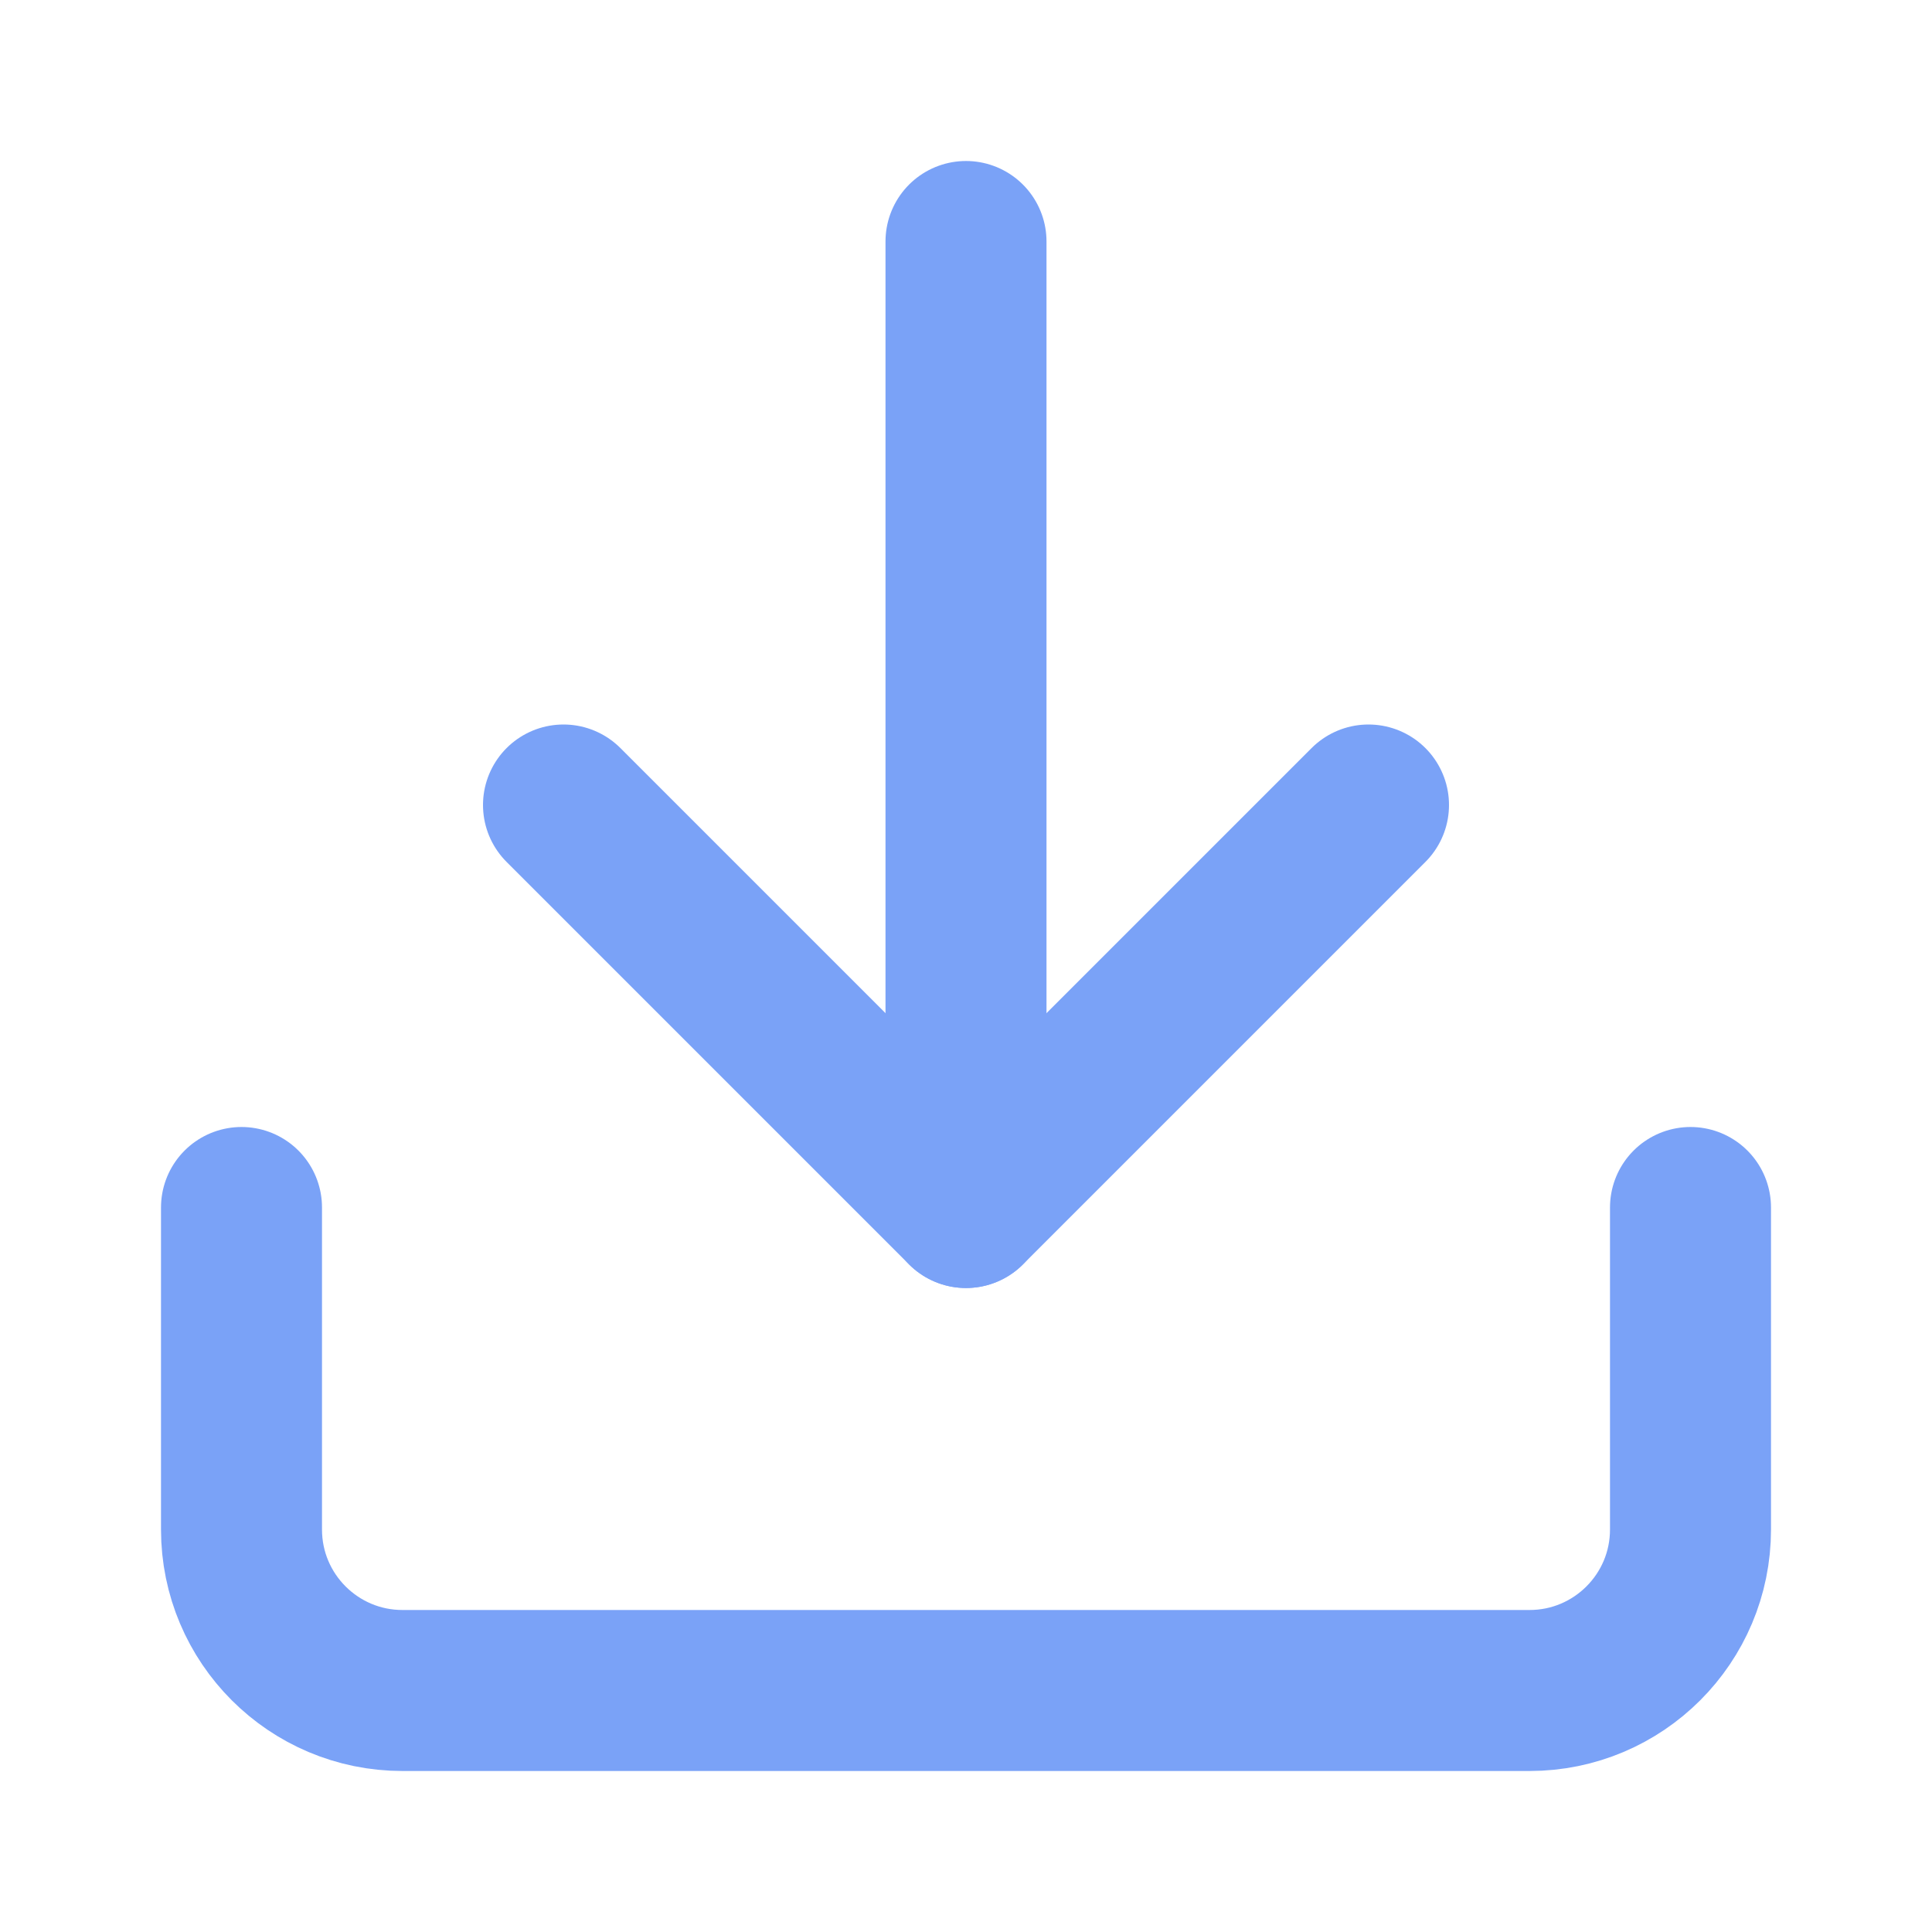
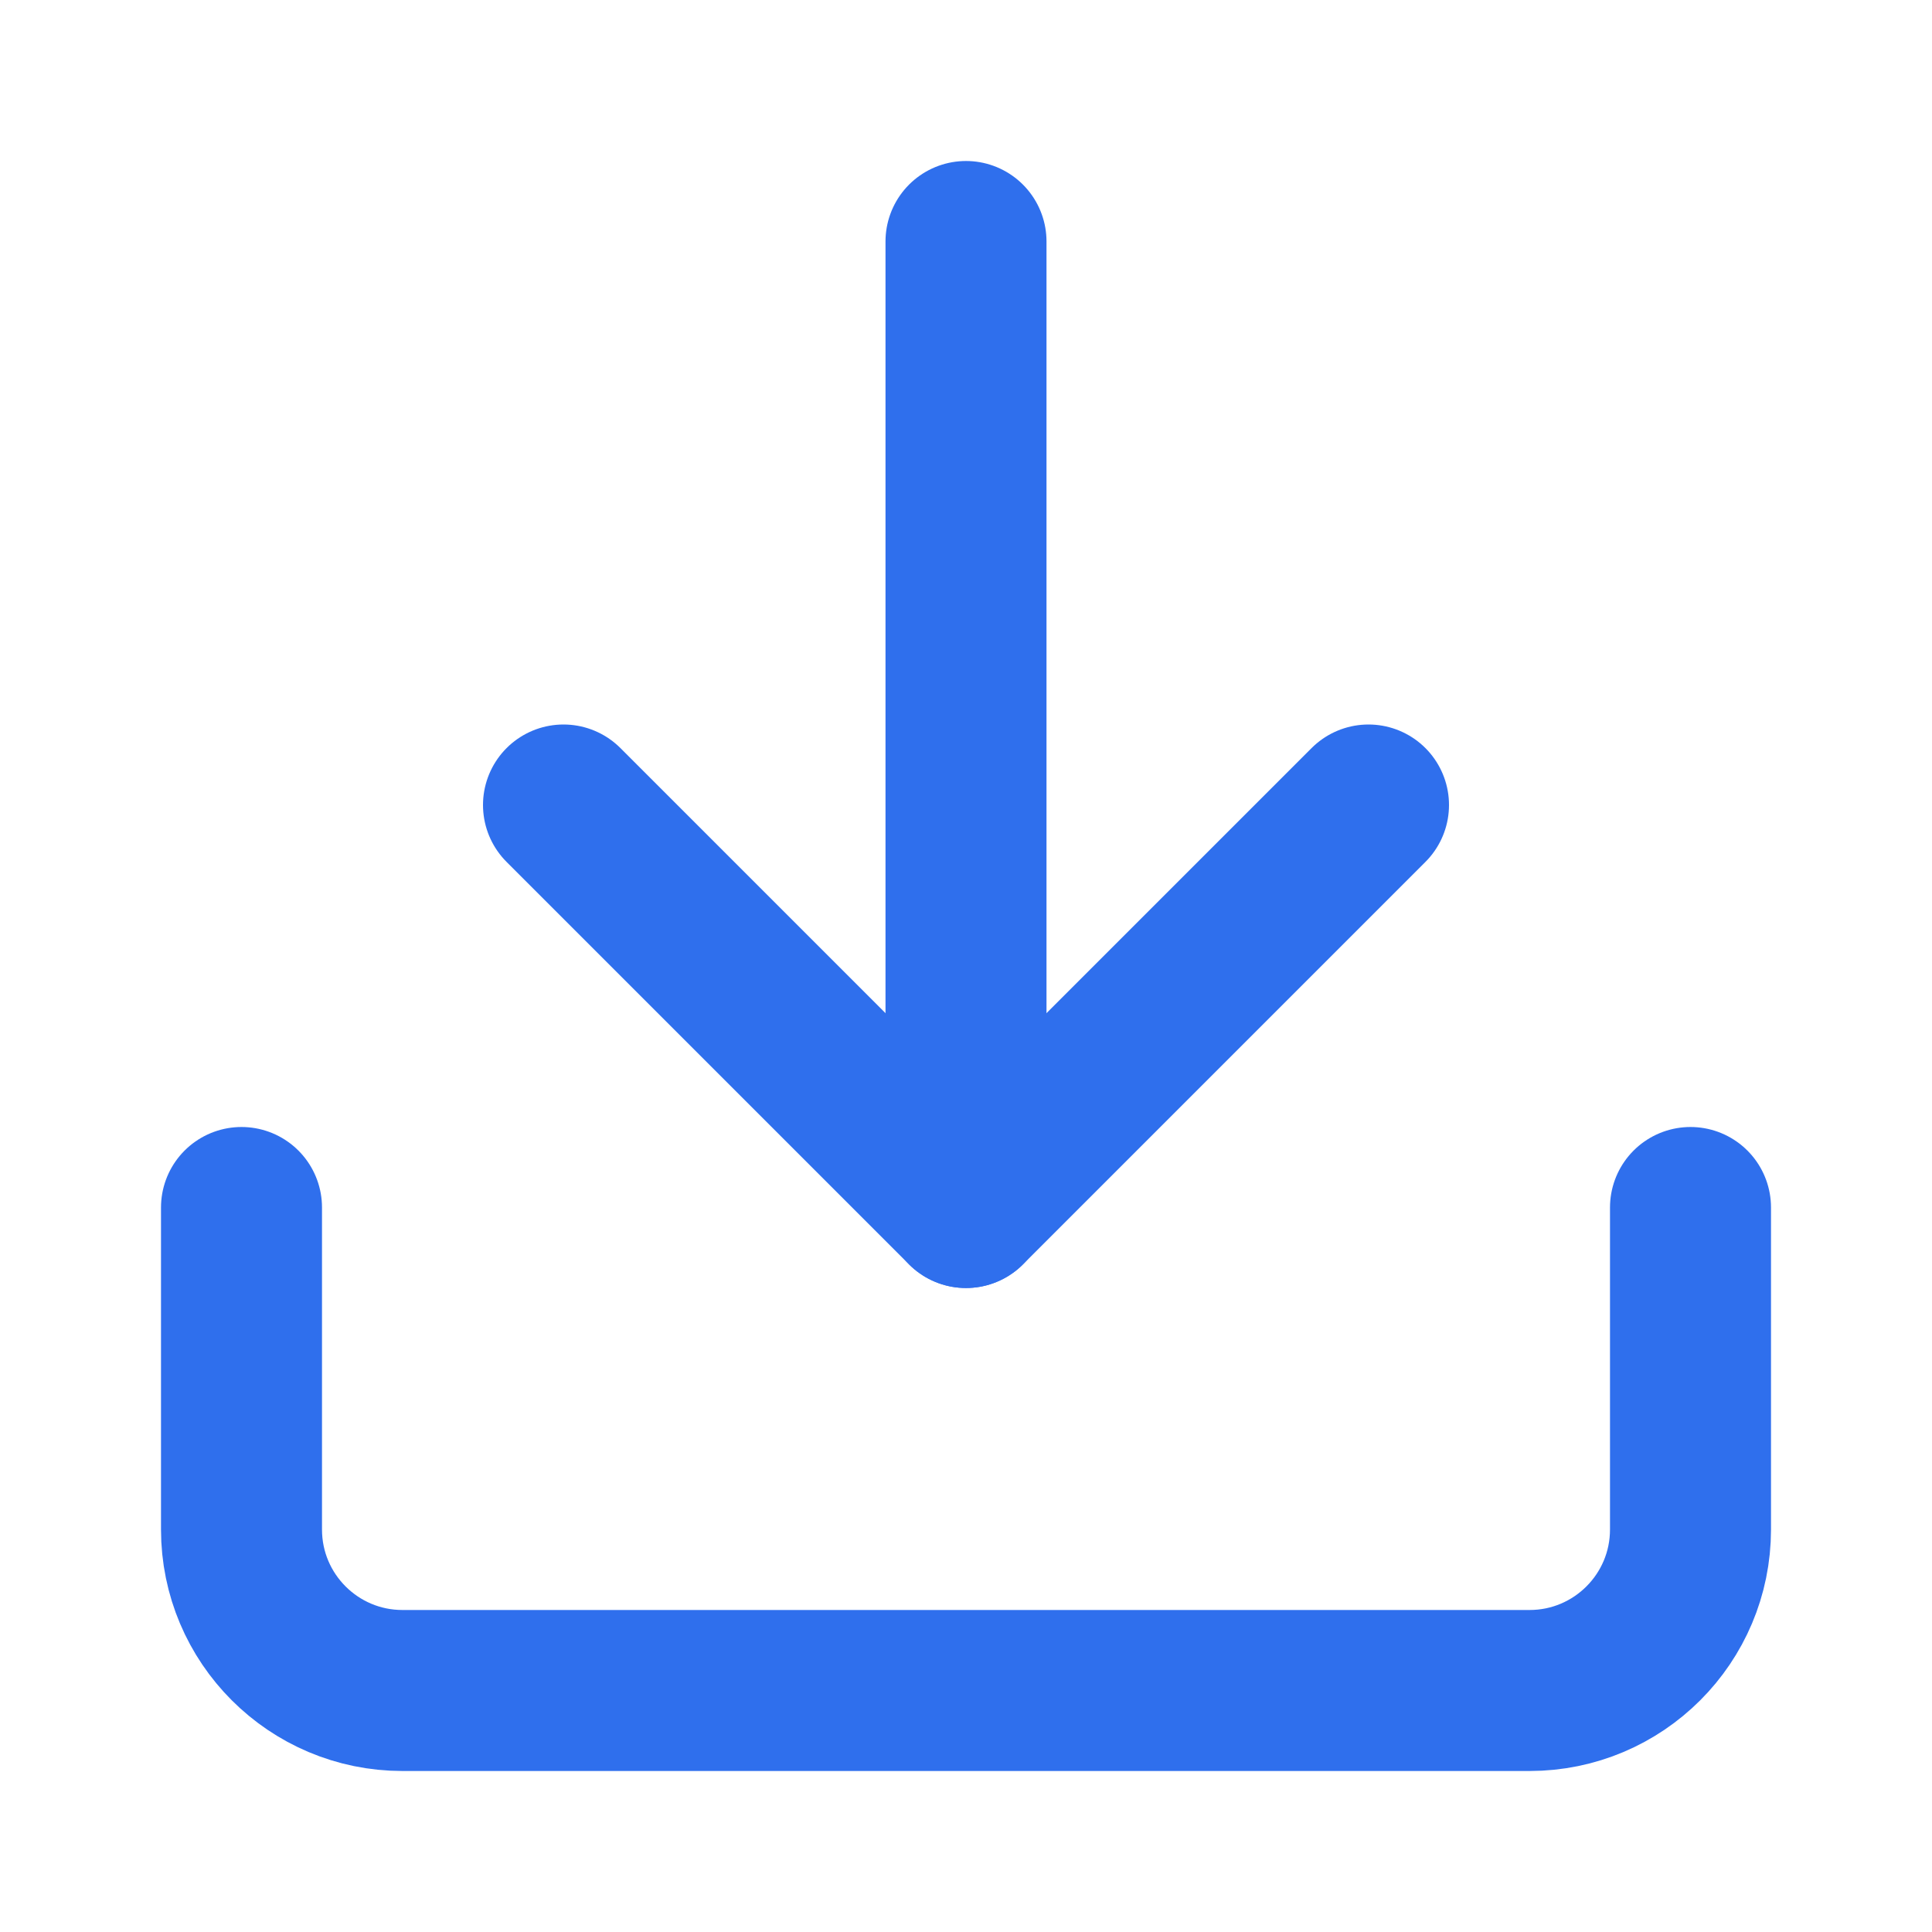
- <svg xmlns="http://www.w3.org/2000/svg" width="24" height="24" viewBox="0 0 24 24" fill="none" stroke="#7aa2f7" stroke-width="2" stroke-linecap="round" stroke-linejoin="round">
+ <svg xmlns="http://www.w3.org/2000/svg" width="24" height="24" viewBox="0 0 24 24" fill="none" stroke="#2f6fed" stroke-width="2" stroke-linecap="round" stroke-linejoin="round">
  <path d="M21 15v4a2 2 0 0 1-2 2H5a2 2 0 0 1-2-2v-4" />
  <polyline points="7 10 12 15 17 10" />
  <line x1="12" y1="15" x2="12" y2="3" />
</svg>
